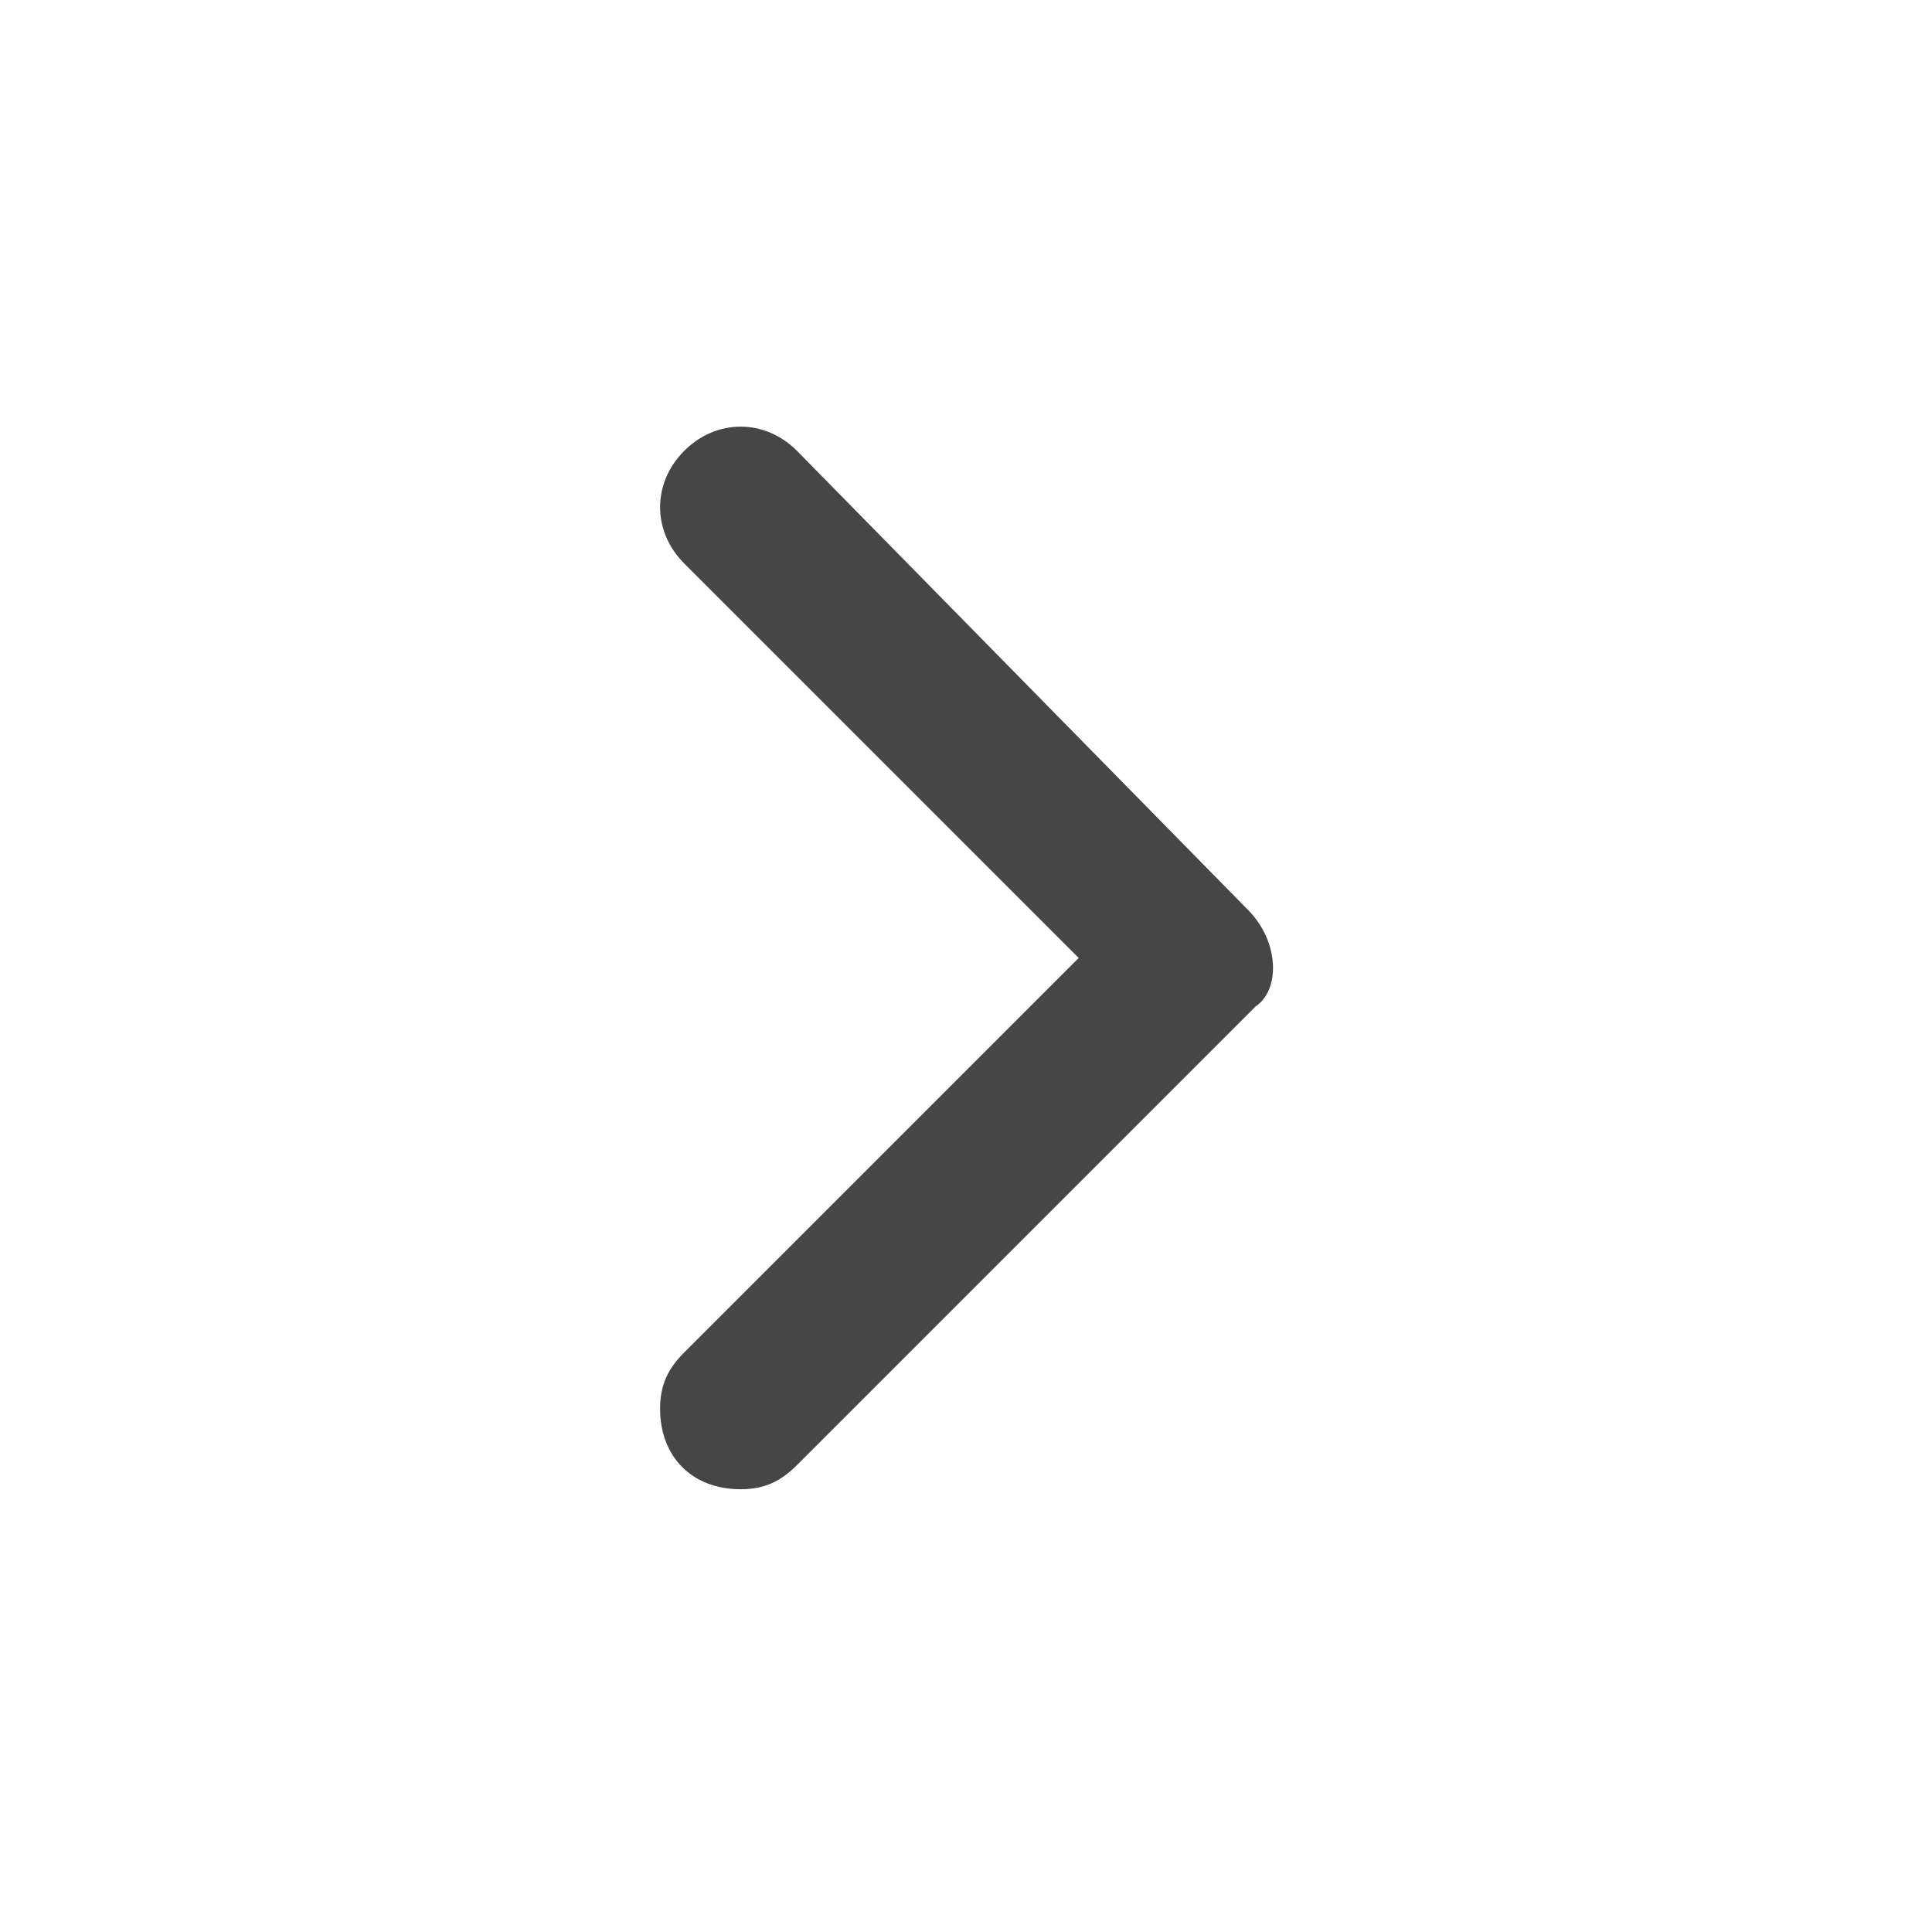
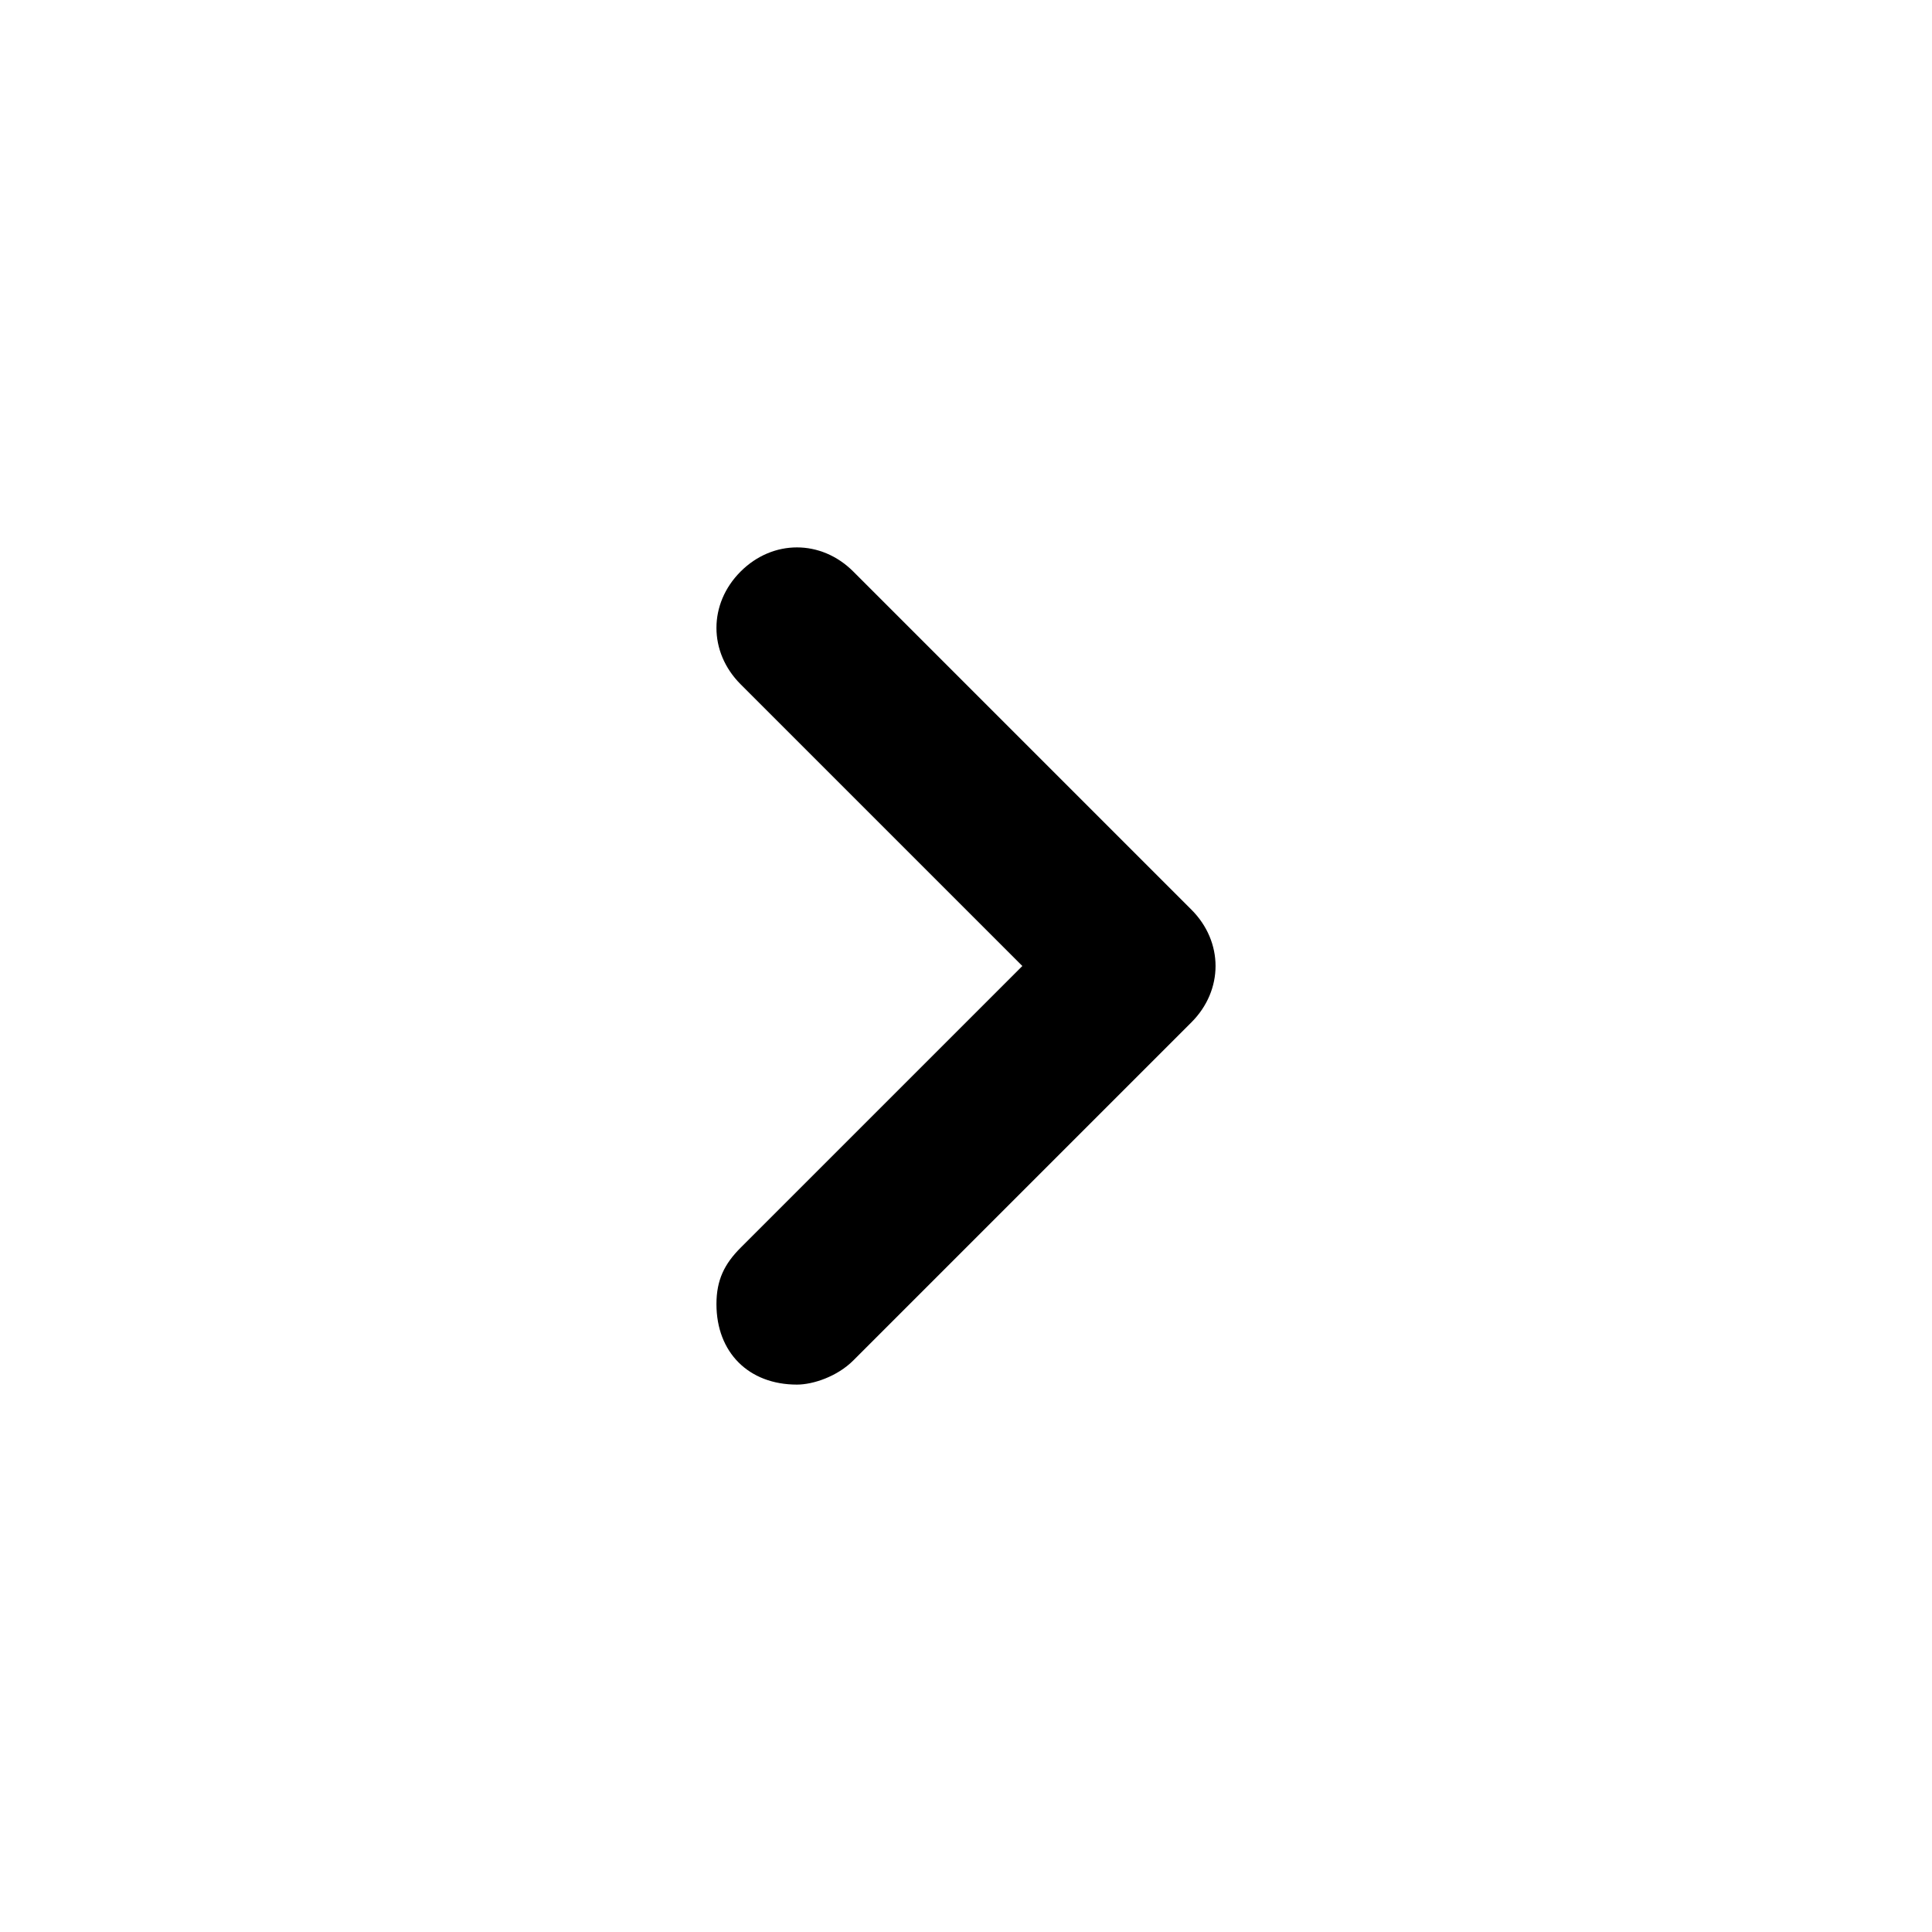
<svg xmlns="http://www.w3.org/2000/svg" width="24" height="24" viewBox="0 0 24 24" fill="none">
-   <path d="M15.5 11.3L9.9 5.6C9.5 5.2 8.9 5.2 8.5 5.6C8.1 6 8.1 6.6 8.5 7L13.4 11.9L8.5 16.8C8.3 17 8.2 17.2 8.2 17.5C8.2 18.1 8.6 18.5 9.2 18.5C9.5 18.5 9.7 18.4 9.9 18.2L15.6 12.5C15.9 12.3 15.9 11.7 15.5 11.3Z" fill="#474646" />
+   <path d="M9.9 17.2C9.3 17.2 8.9 16.8 8.9 16.2C8.9 15.9 9 15.7 9.2 15.5L12.7 12L9.2 8.5C8.8 8.1 8.8 7.5 9.2 7.1C9.6 6.7 10.2 6.7 10.6 7.1L14.8 11.3C15.2 11.7 15.2 12.3 14.8 12.7L10.6 16.9C10.4 17.1 10.1 17.2 9.9 17.2Z" fill="black" />
</svg>
